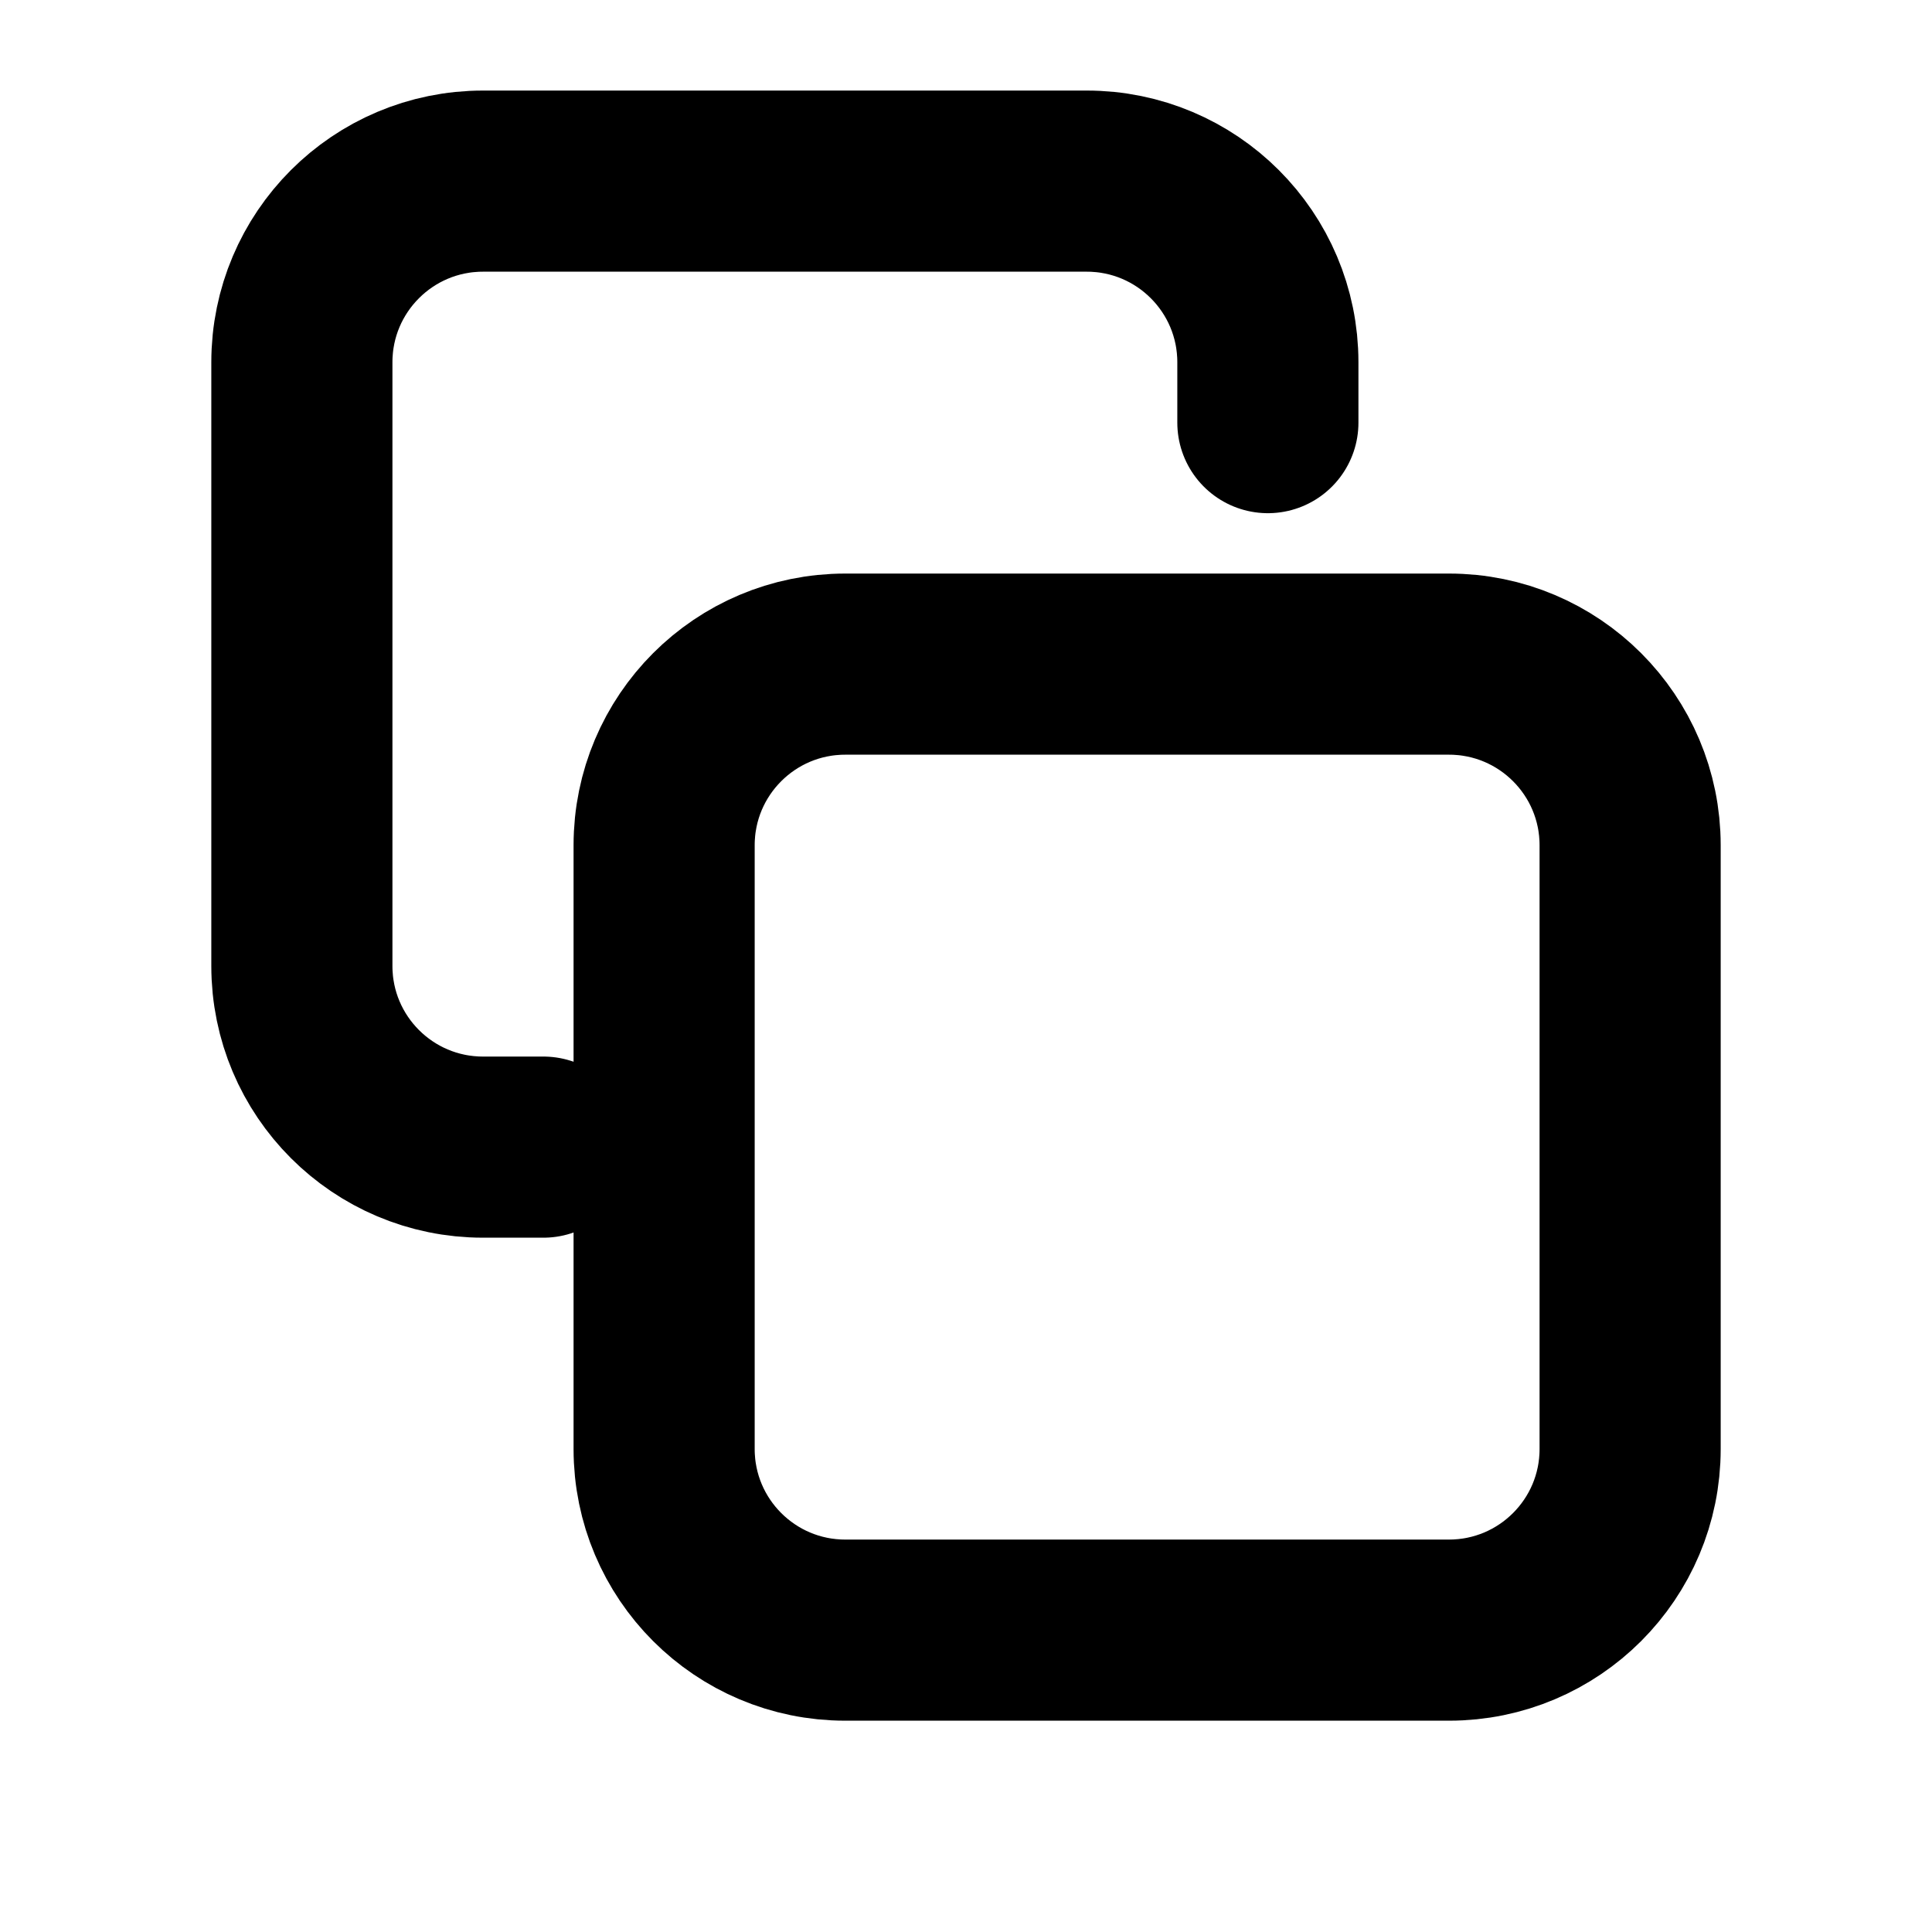
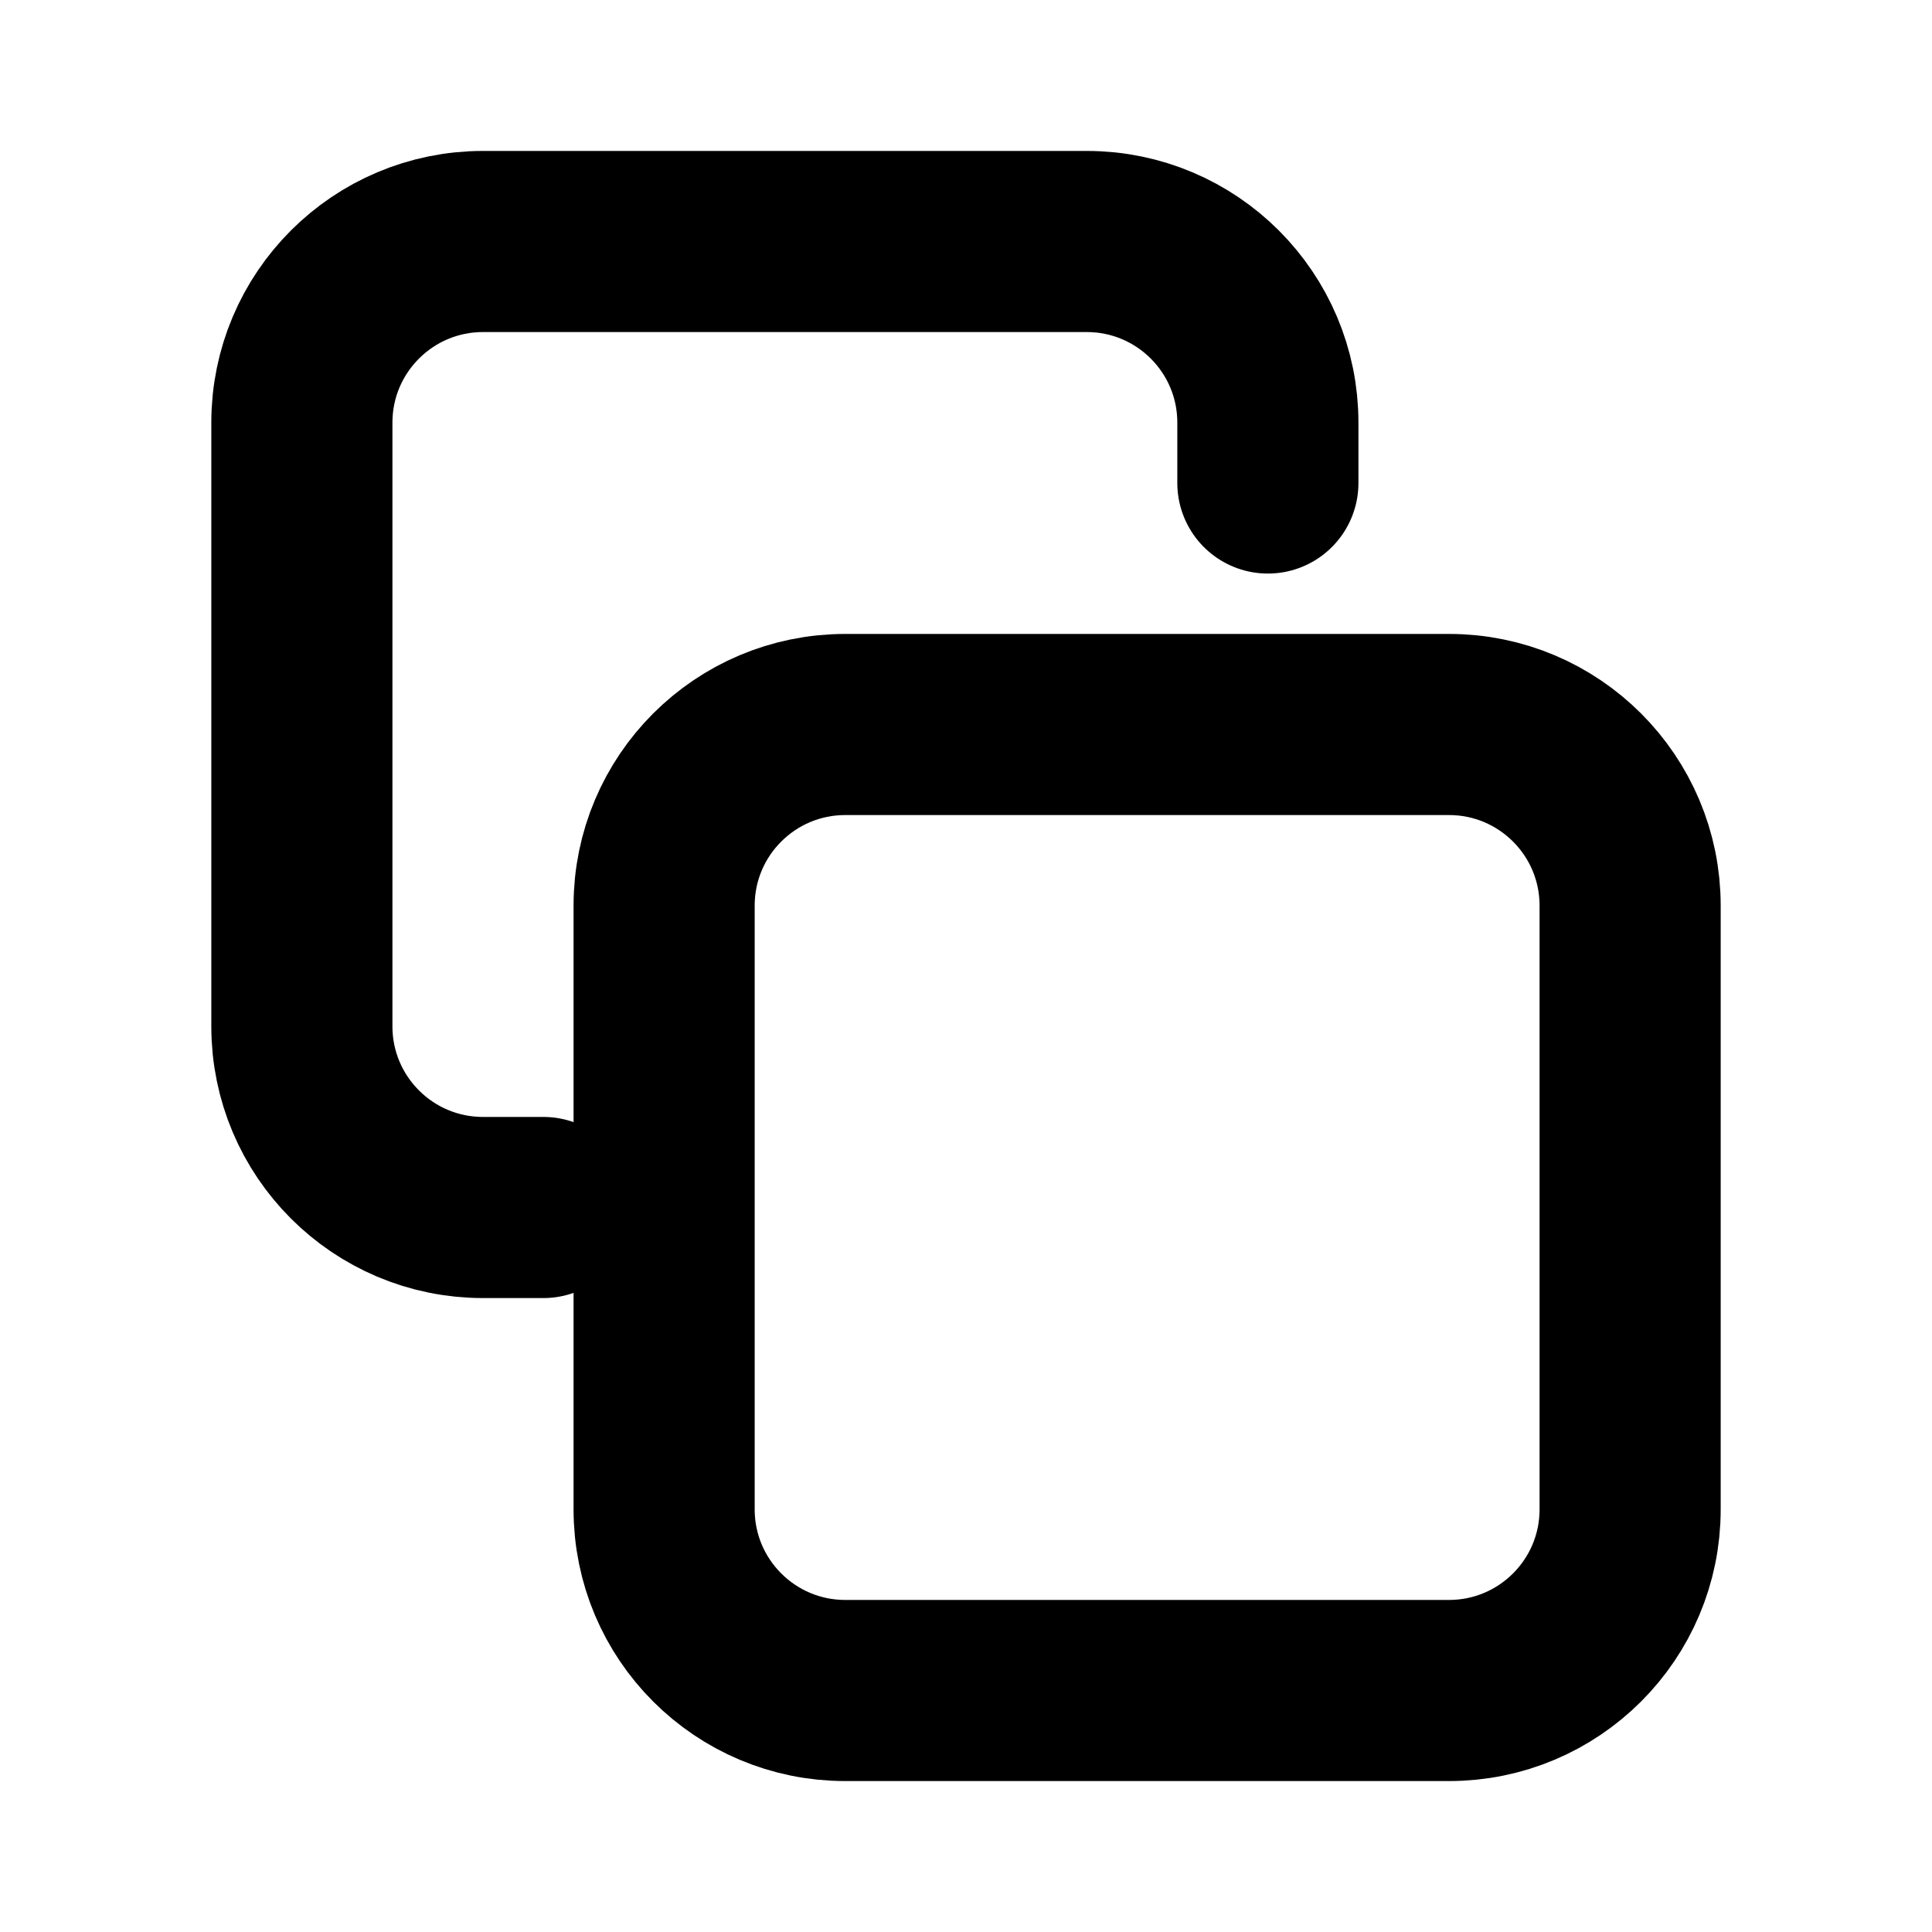
<svg xmlns="http://www.w3.org/2000/svg" viewBox="0 0 16 16" fill="none" stroke="#000" stroke-width="1.5" stroke-linecap="round" stroke-linejoin="round">
-   <rect x="5.5" y="5.5" width="8" height="8" rx="1.5" />
-   <path d="M10.5 3.5v-.5A1.5 1.5 0 0 0 9 1.5H4A1.5 1.5 0 0 0 2.5 3v5A1.5 1.5 0 0 0 4 9.5h.5" />
+   <rect x="5.5" y="6" width="8" height="8" rx="1.5" />
+   <path d="M10.5 4v-.5A1.5 1.5 0 0 0 9 2H4A1.5 1.5 0 0 0 2.5 3.5v5A1.5 1.5 0 0 0 4 10h.5" />
</svg>
